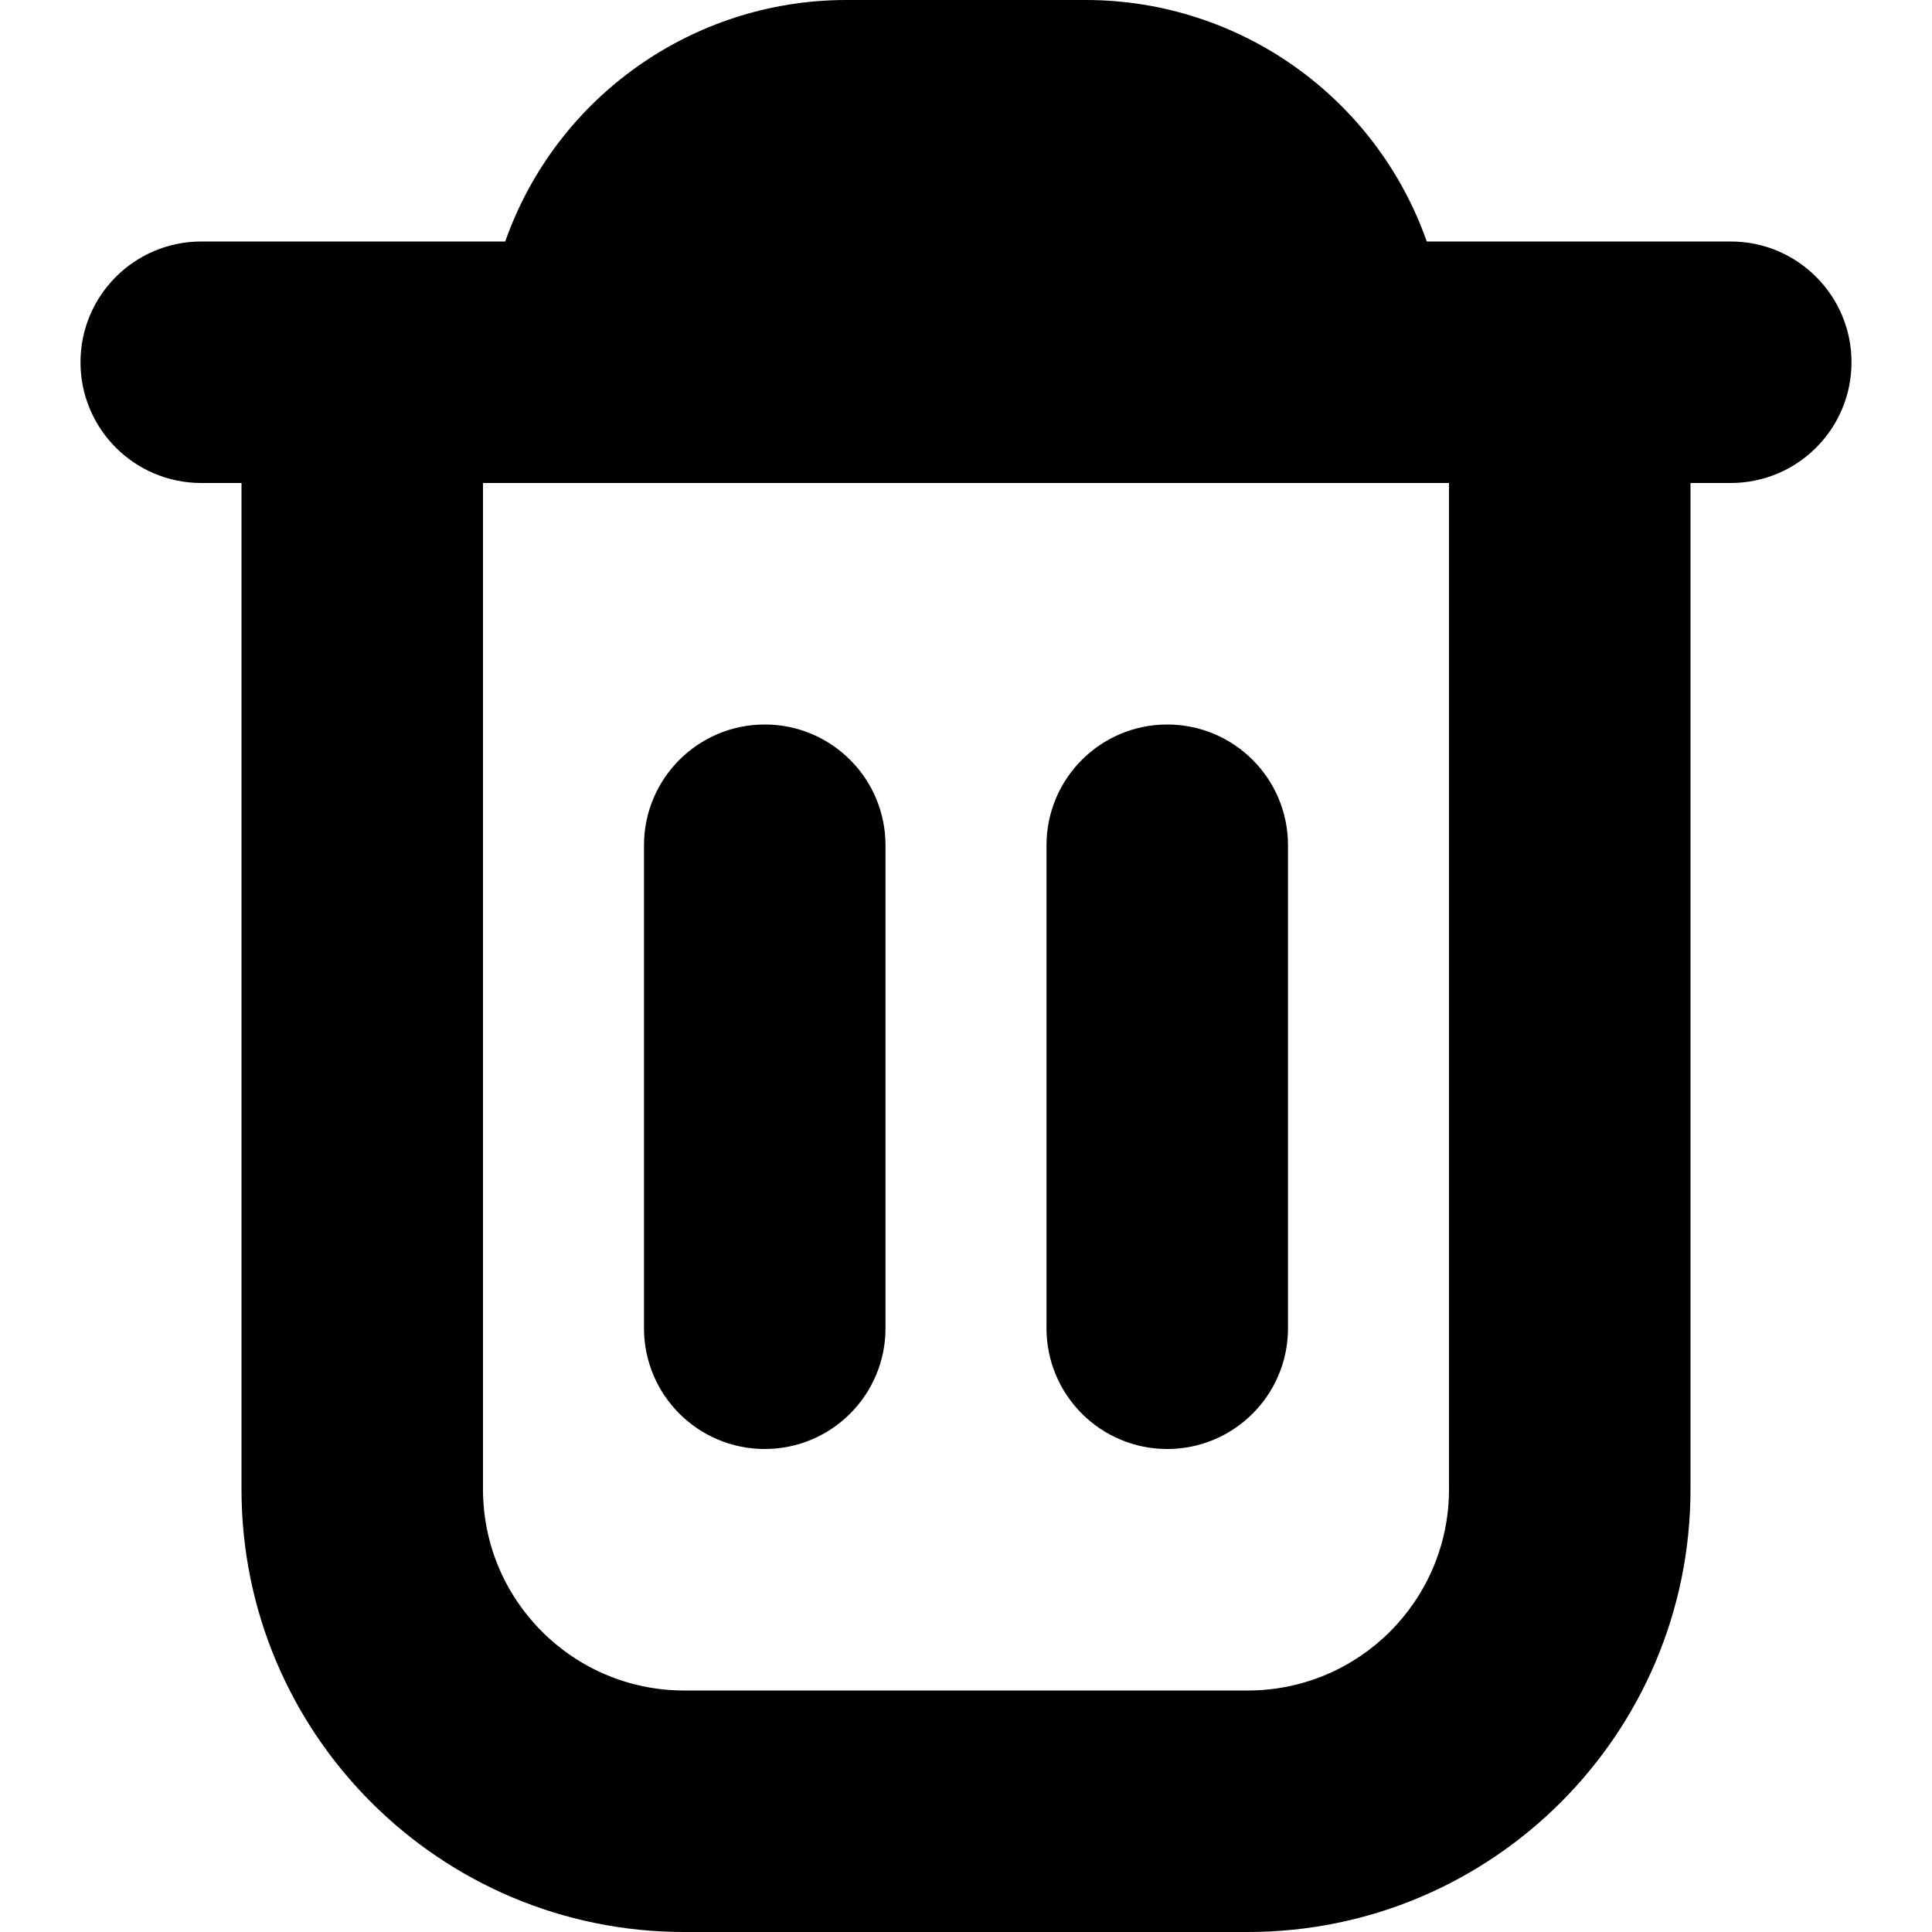
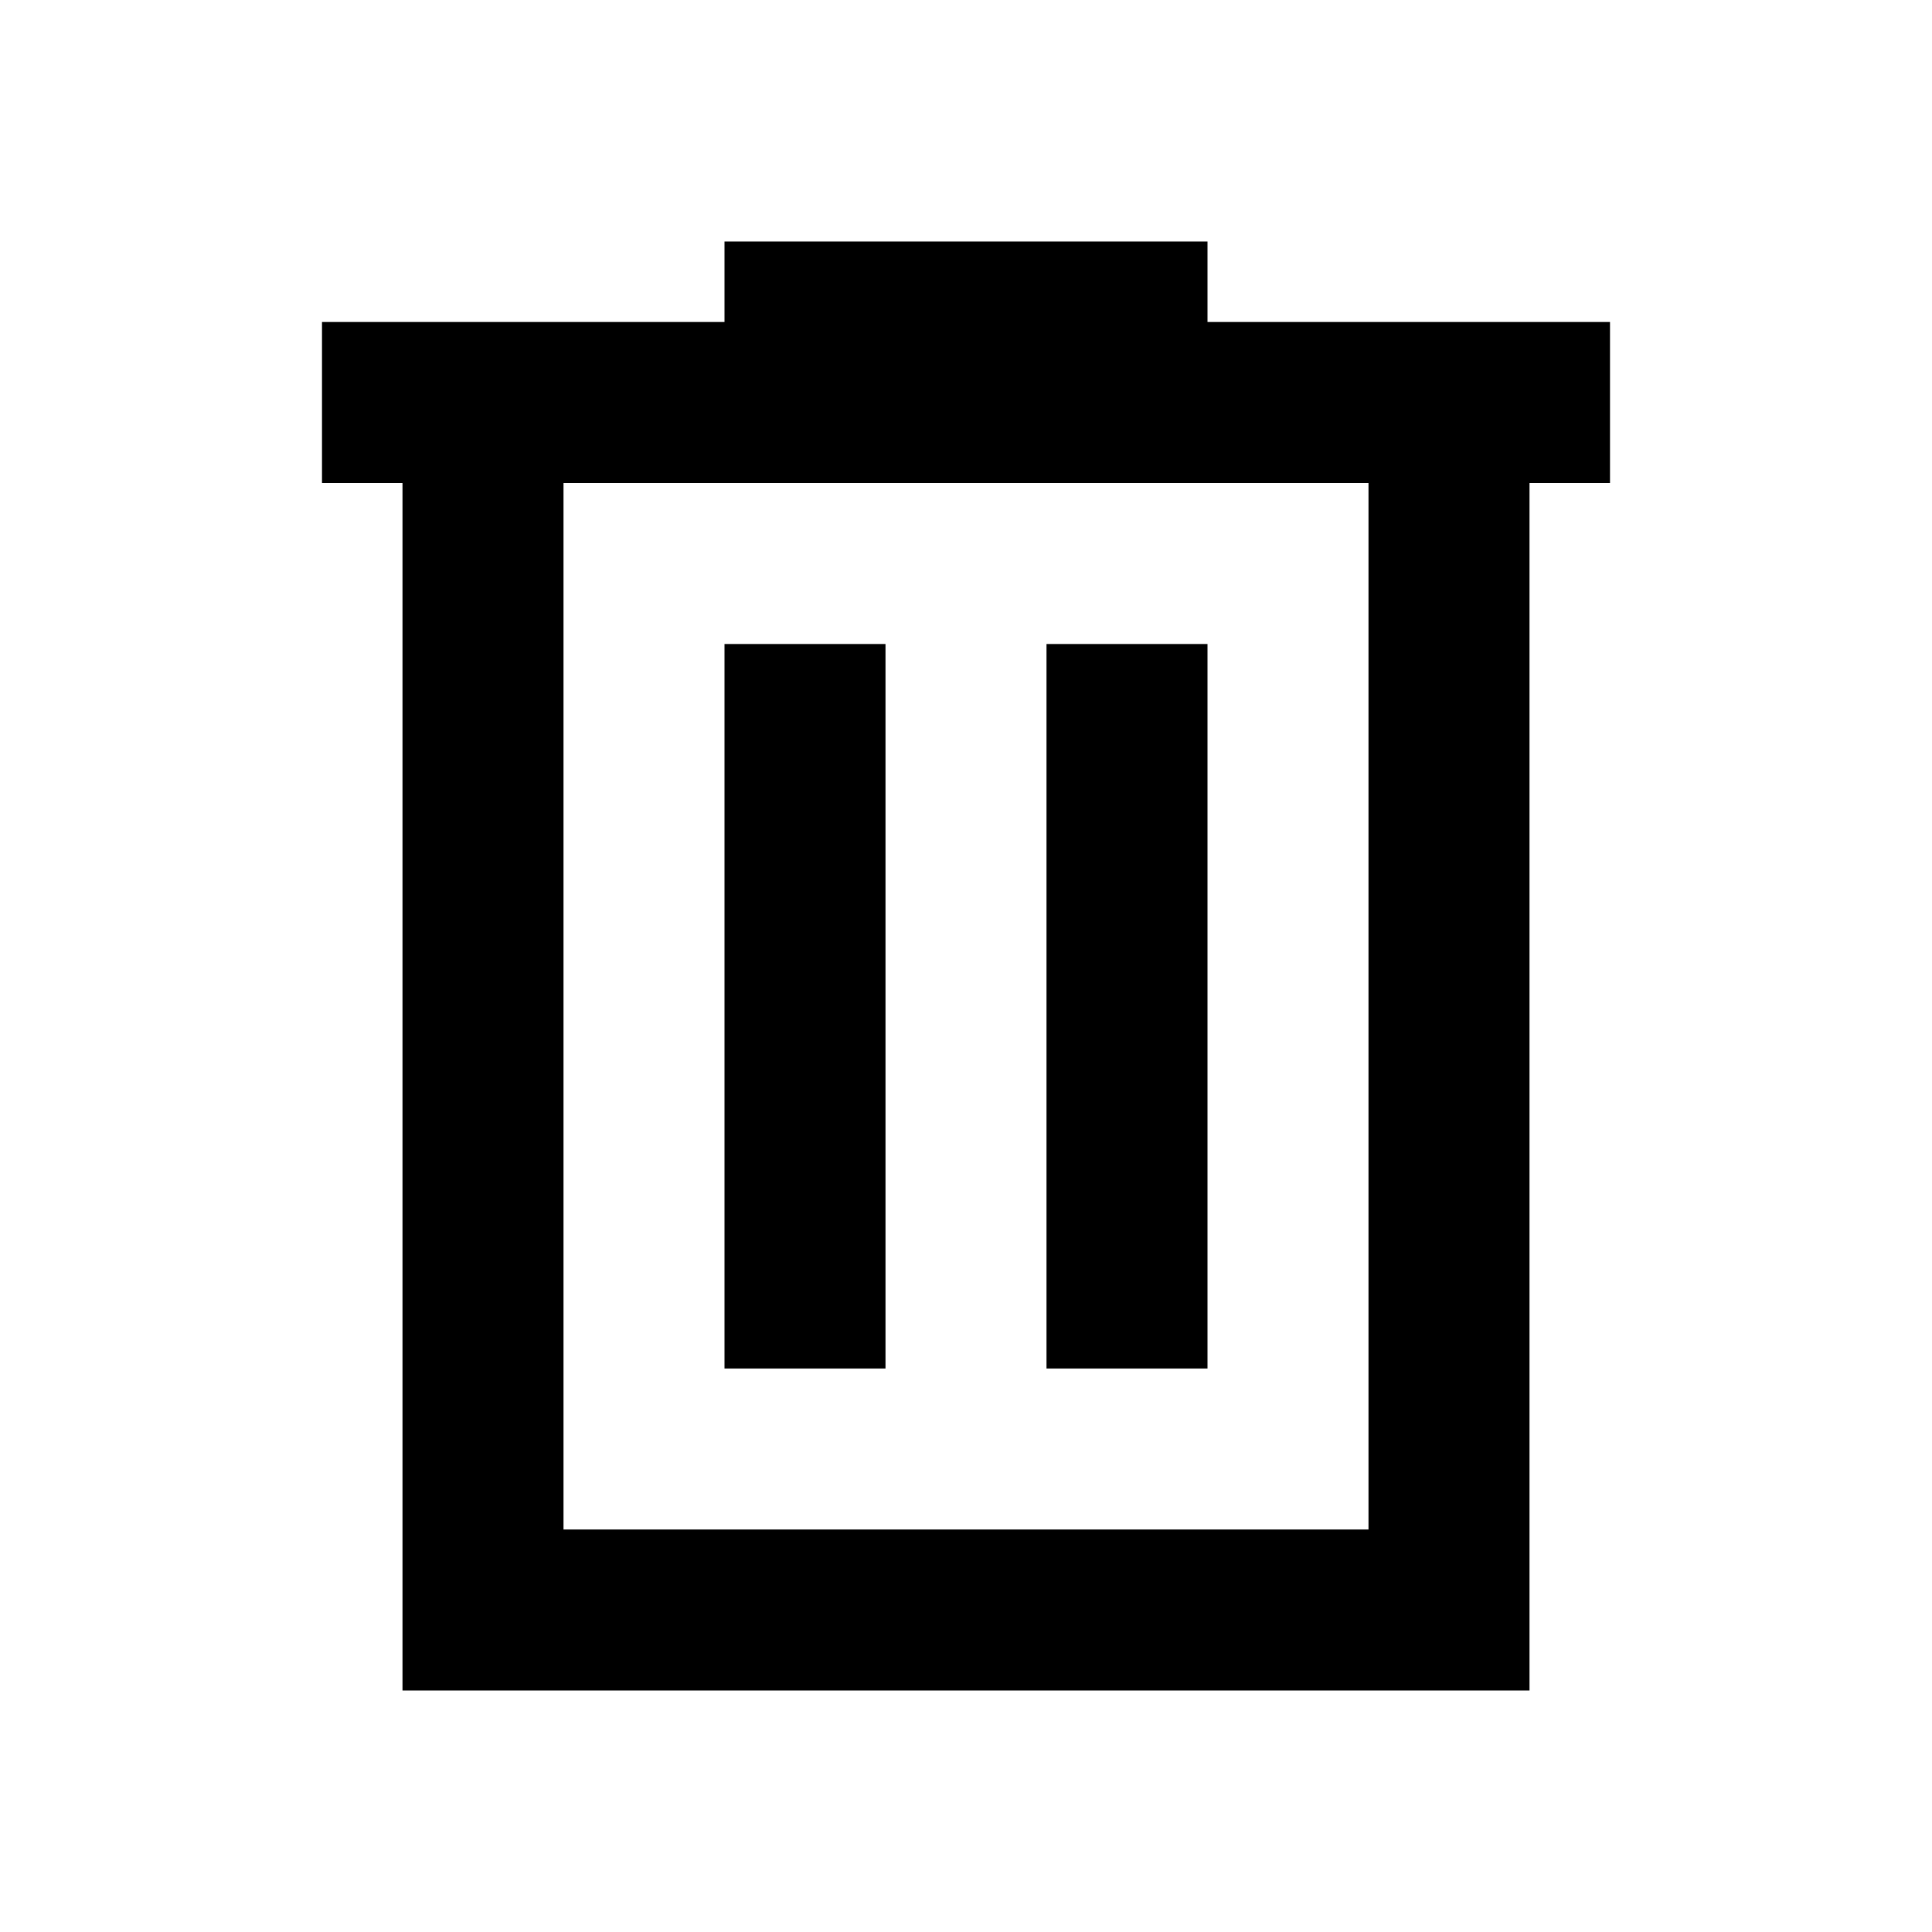
- <svg xmlns="http://www.w3.org/2000/svg" version="1.1" width="256" height="256" x="0" y="0" viewBox="0 0 512 512" style="enable-background:new 0 0 512 512" xml:space="preserve">
-   <g>
-     <g>
-       <path d="M490.667,96c0-17.673-14.327-32-32-32h-80.555C364.632,25.757,328.549,0.13,288,0h-64   c-40.549,0.13-76.632,25.757-90.112,64H53.333c-17.673,0-32,14.327-32,32l0,0c0,17.673,14.327,32,32,32H64v266.667   C64,459.468,116.532,512,181.333,512h149.333C395.468,512,448,459.468,448,394.667V128h10.667   C476.34,128,490.667,113.673,490.667,96z M384,394.667C384,424.122,360.122,448,330.667,448H181.333   C151.878,448,128,424.122,128,394.667V128h256V394.667z" fill="black" />
-       <path d="M202.667,384c17.673,0,32-14.327,32-32V224c0-17.673-14.327-32-32-32s-32,14.327-32,32v128   C170.667,369.673,184.994,384,202.667,384z" fill="black" />
-       <path d="M309.333,384c17.673,0,32-14.327,32-32V224c0-17.673-14.327-32-32-32s-32,14.327-32,32v128   C277.333,369.673,291.66,384,309.333,384z" fill="black" />
-     </g>
-   </g>
+ <svg xmlns="http://www.w3.org/2000/svg" height="24" viewBox="0 -960 960 960" width="24">
+   <path d="M200-120v-600h-40v-80h200v-40h240v40h200v80h-40v600H200Zm80-80h400v-520H280v520Zm80-80h80v-360h-80v360Zm160 0h80v-360h-80v360ZM280-720v520-520Z" />
</svg>
